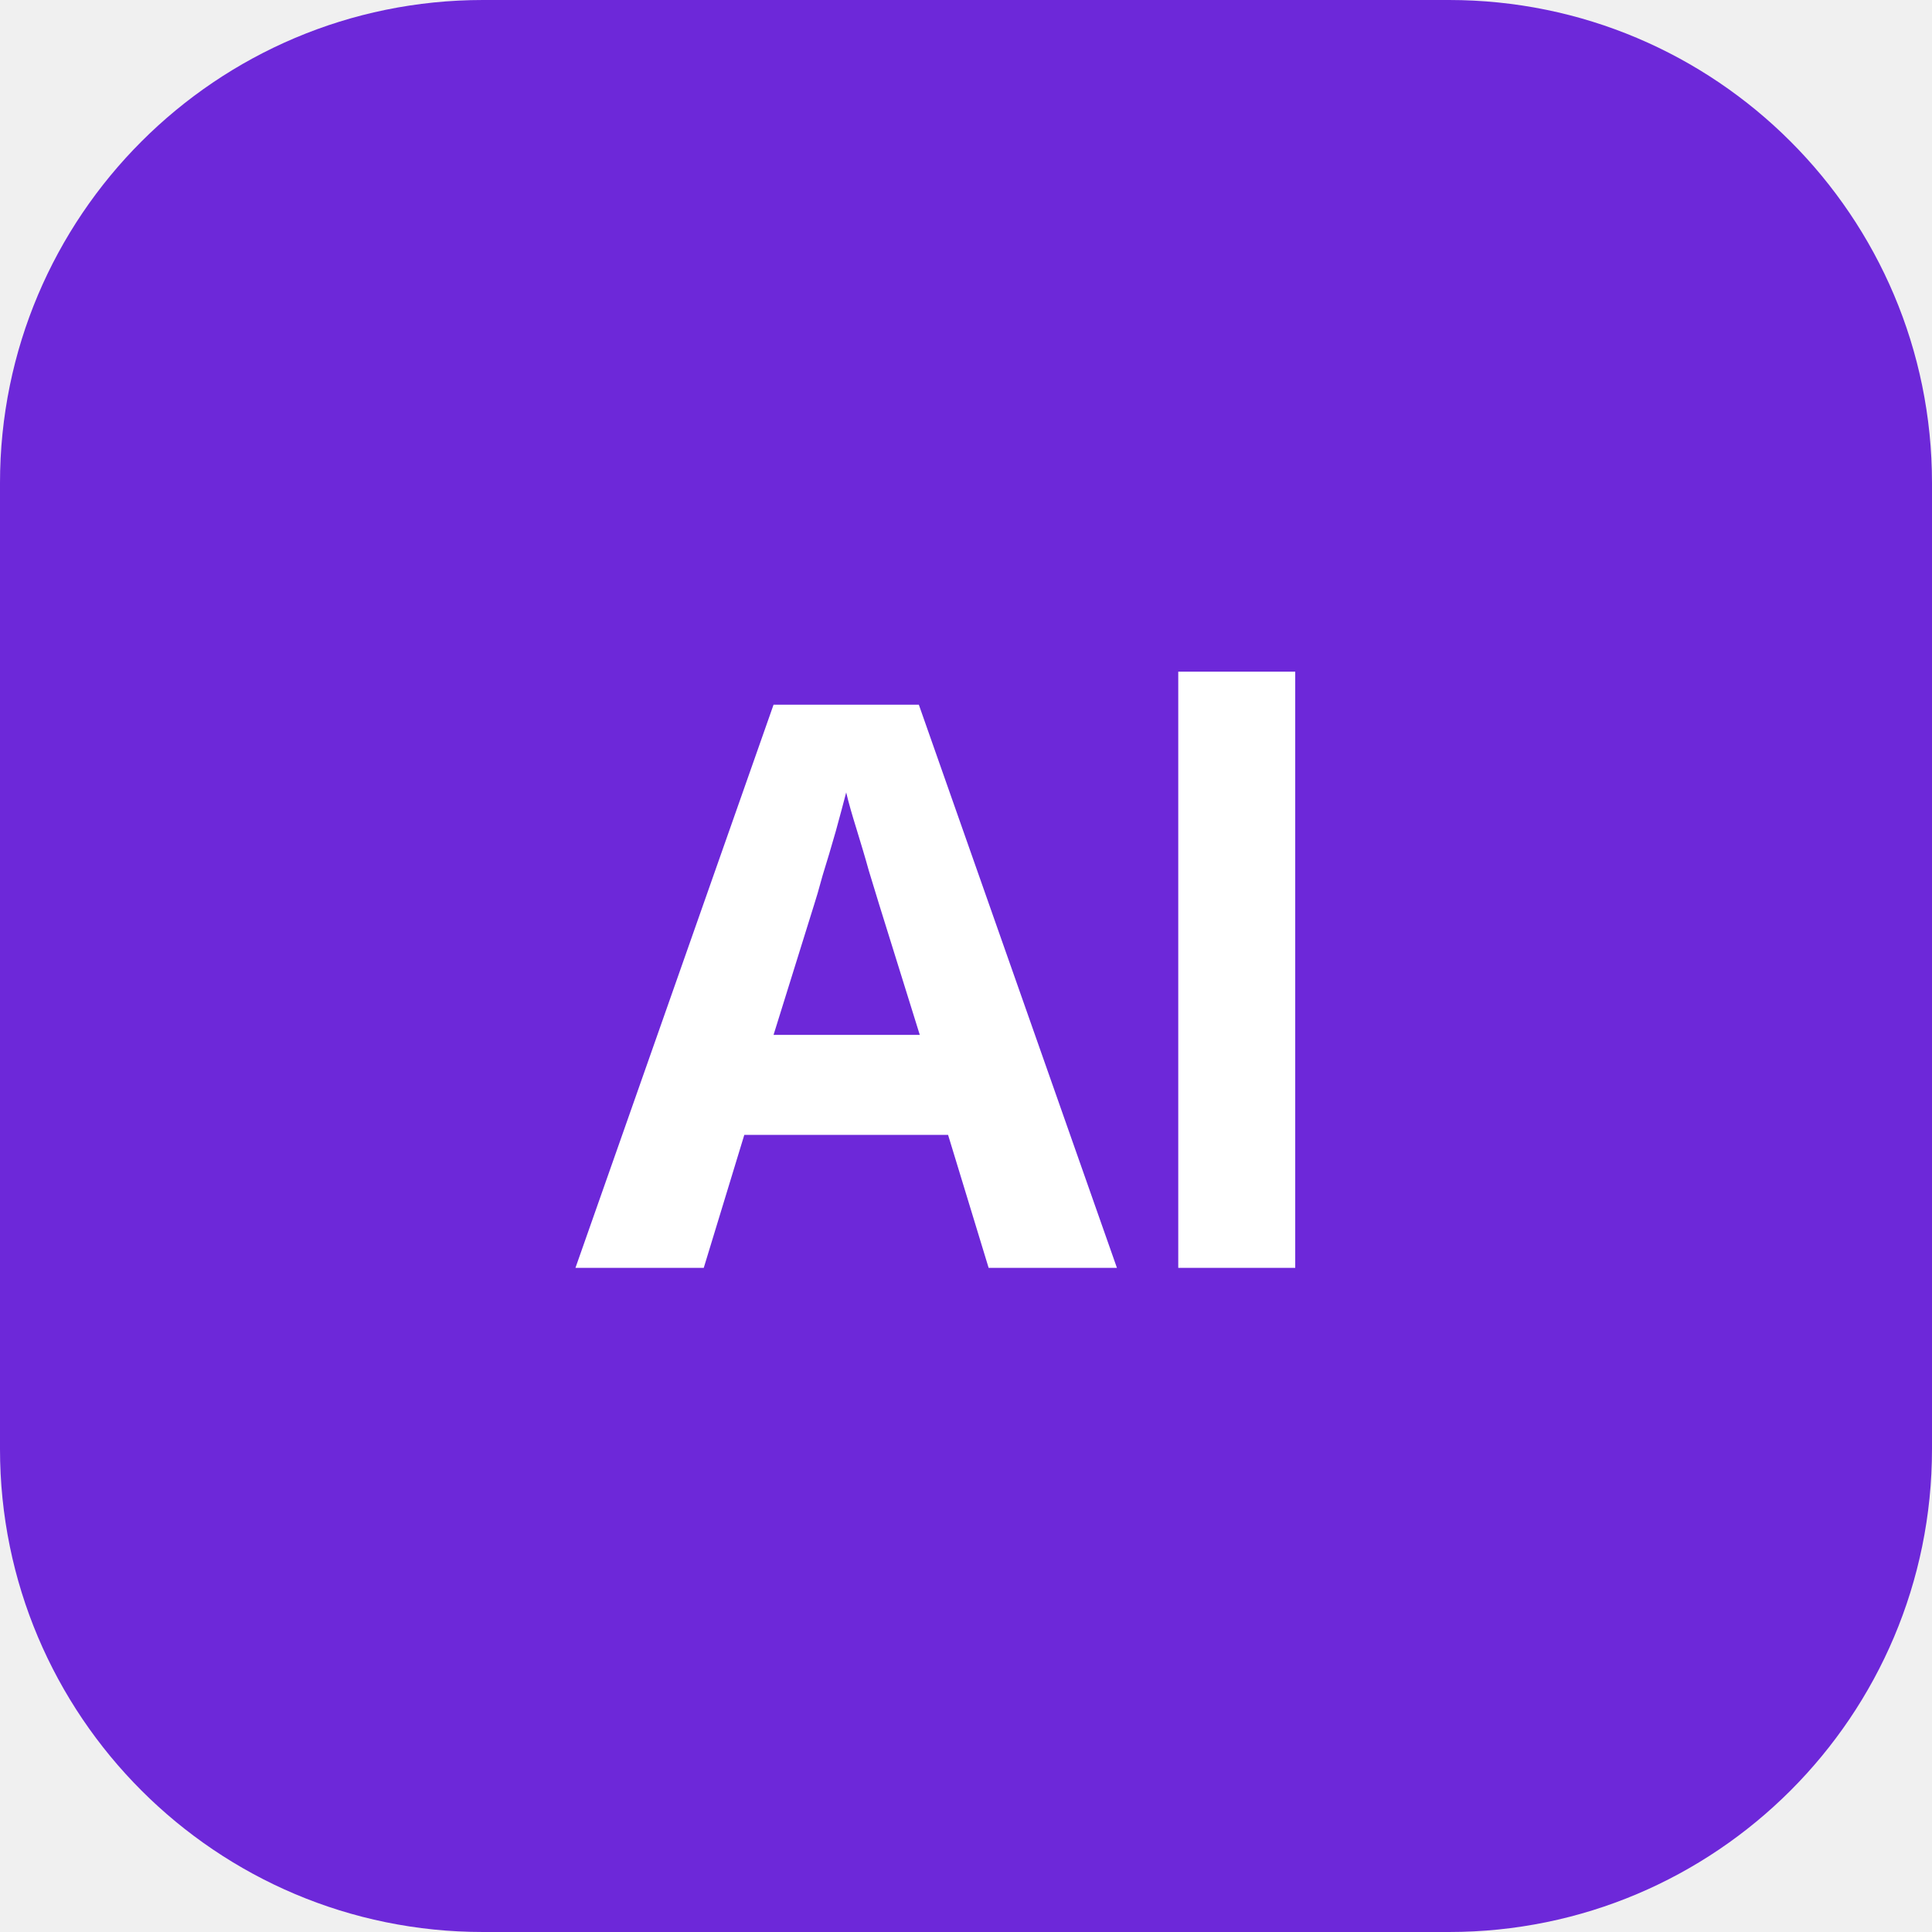
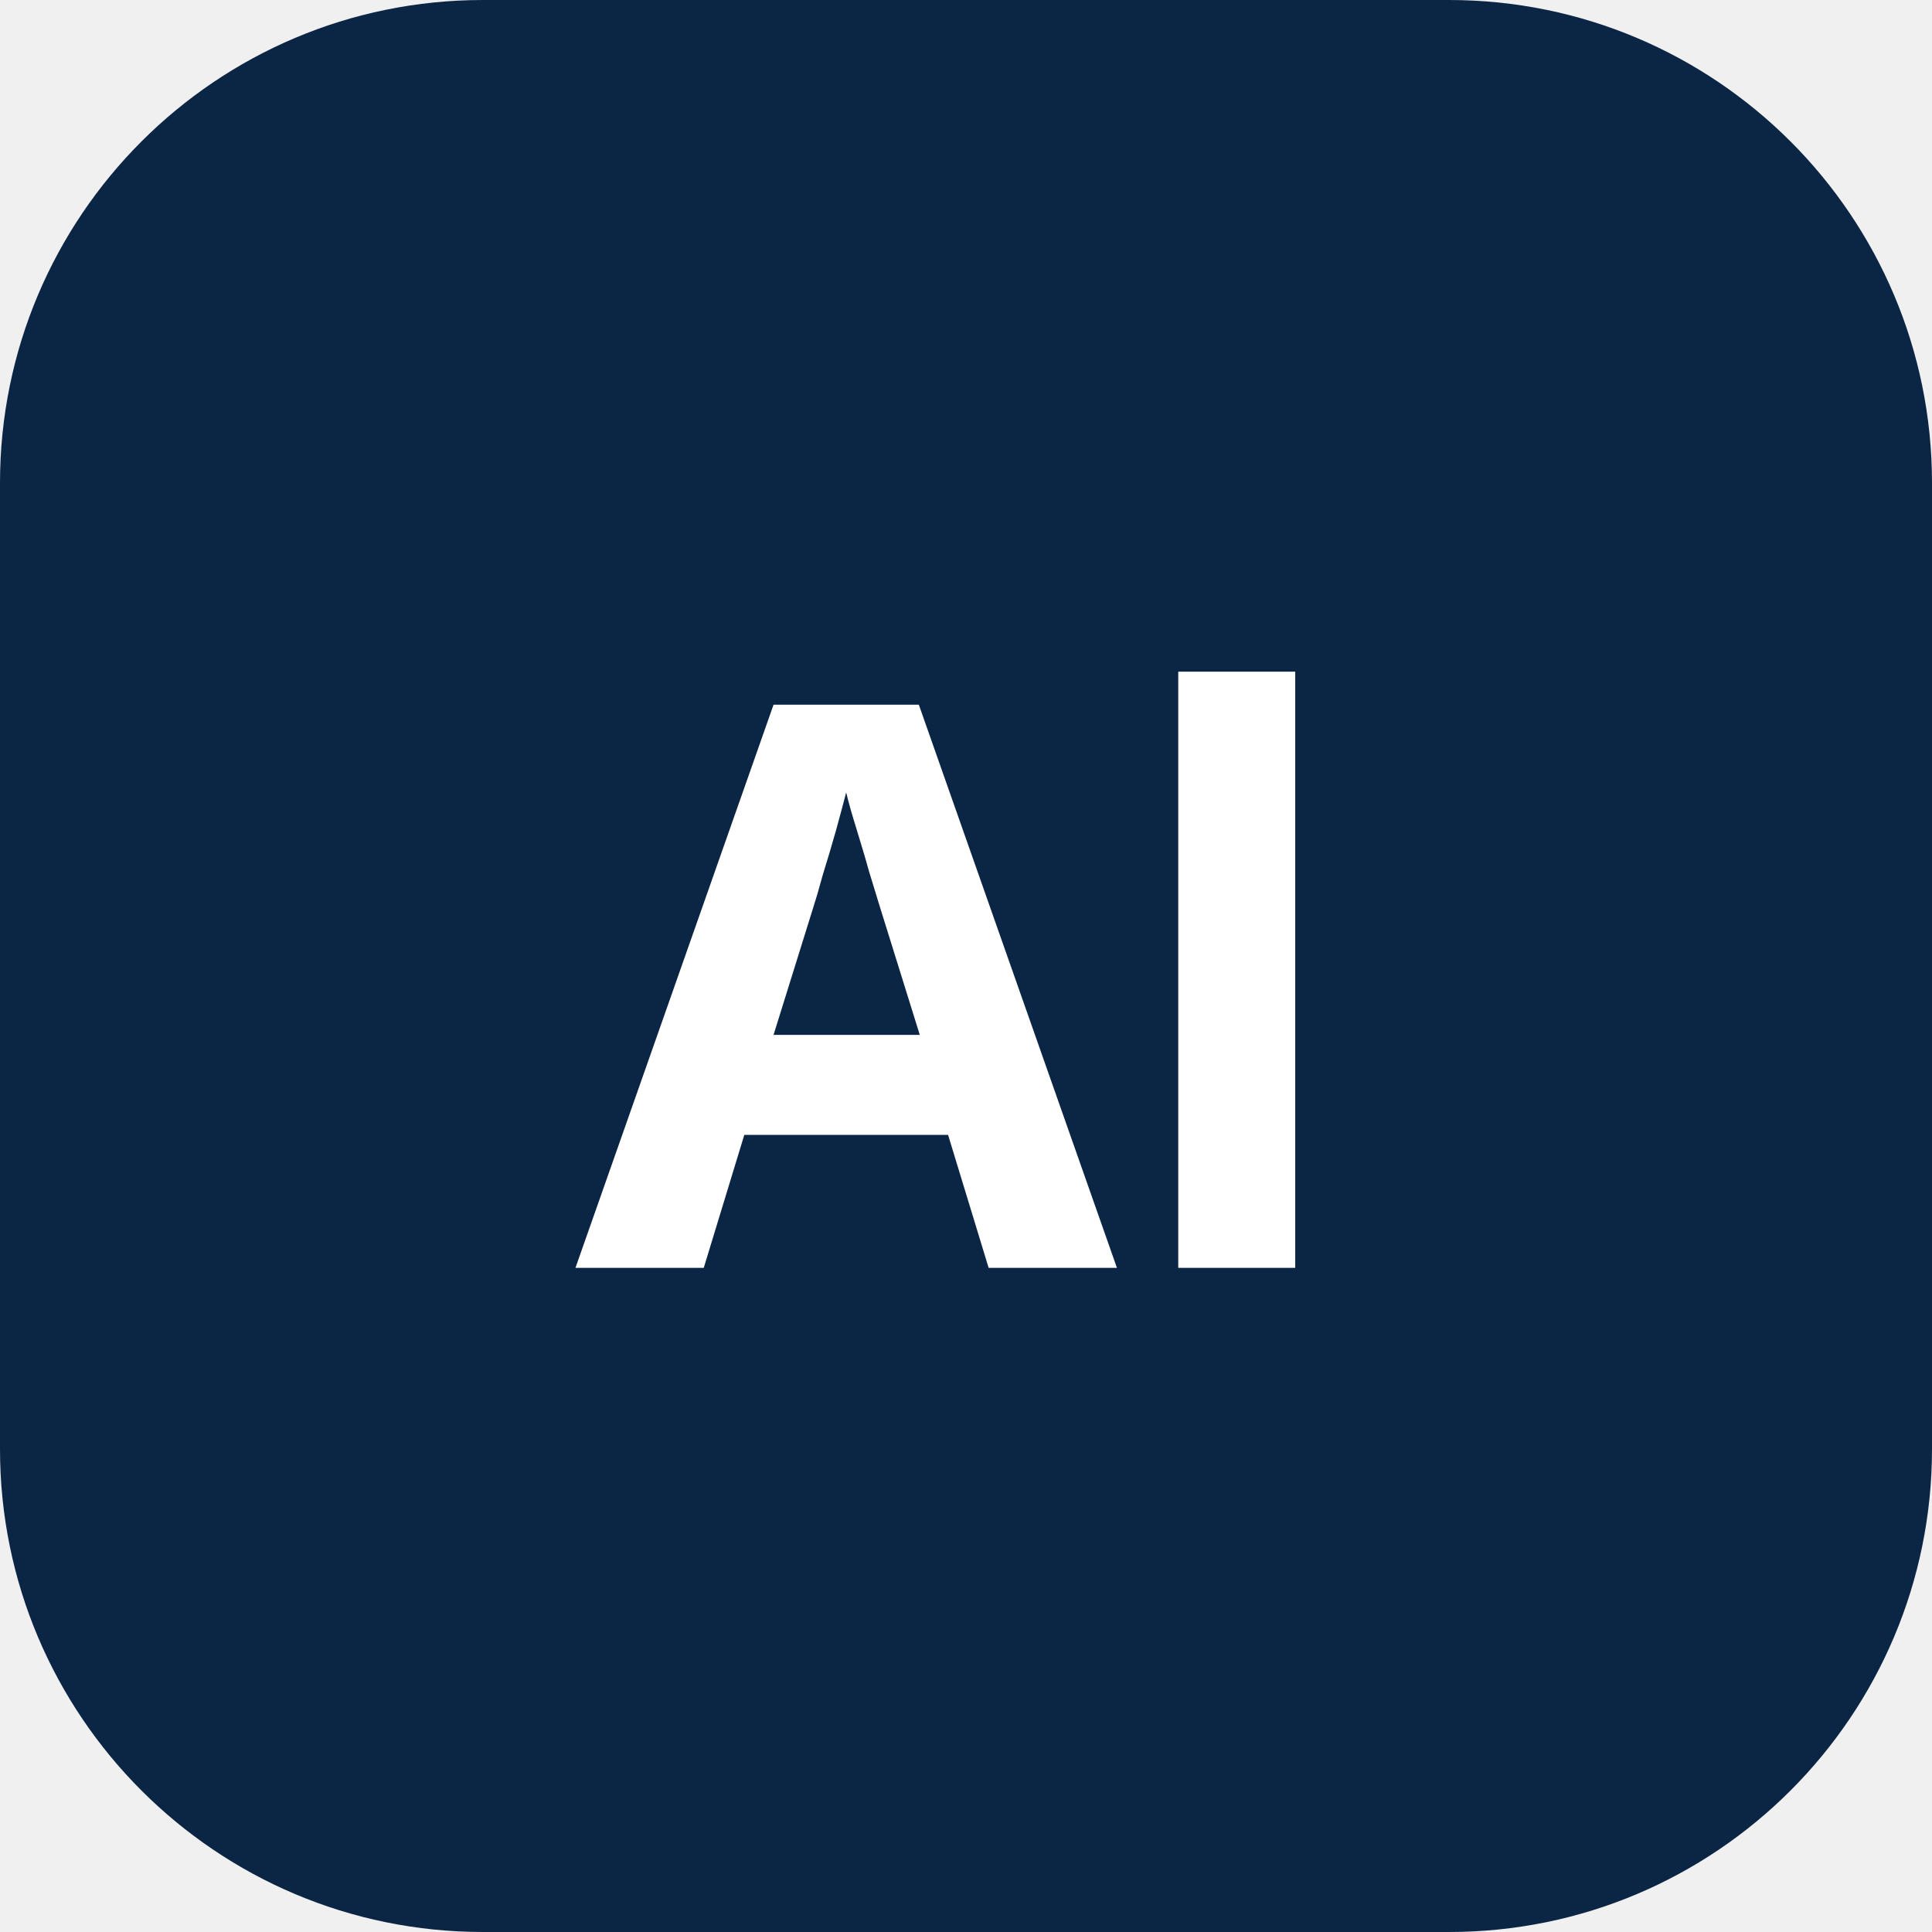
<svg xmlns="http://www.w3.org/2000/svg" viewBox="0 0 32 32">
-   <rect width="32" height="32" rx="8" fill="#6d28d9" />
+   <rect width="32" height="32" rx="8" fill="#0b2545" />
  <text x="16" y="21" text-anchor="middle" font-family="Segoe UI, sans-serif" font-size="13" font-weight="600" fill="#ffffff">Al</text>
</svg>
